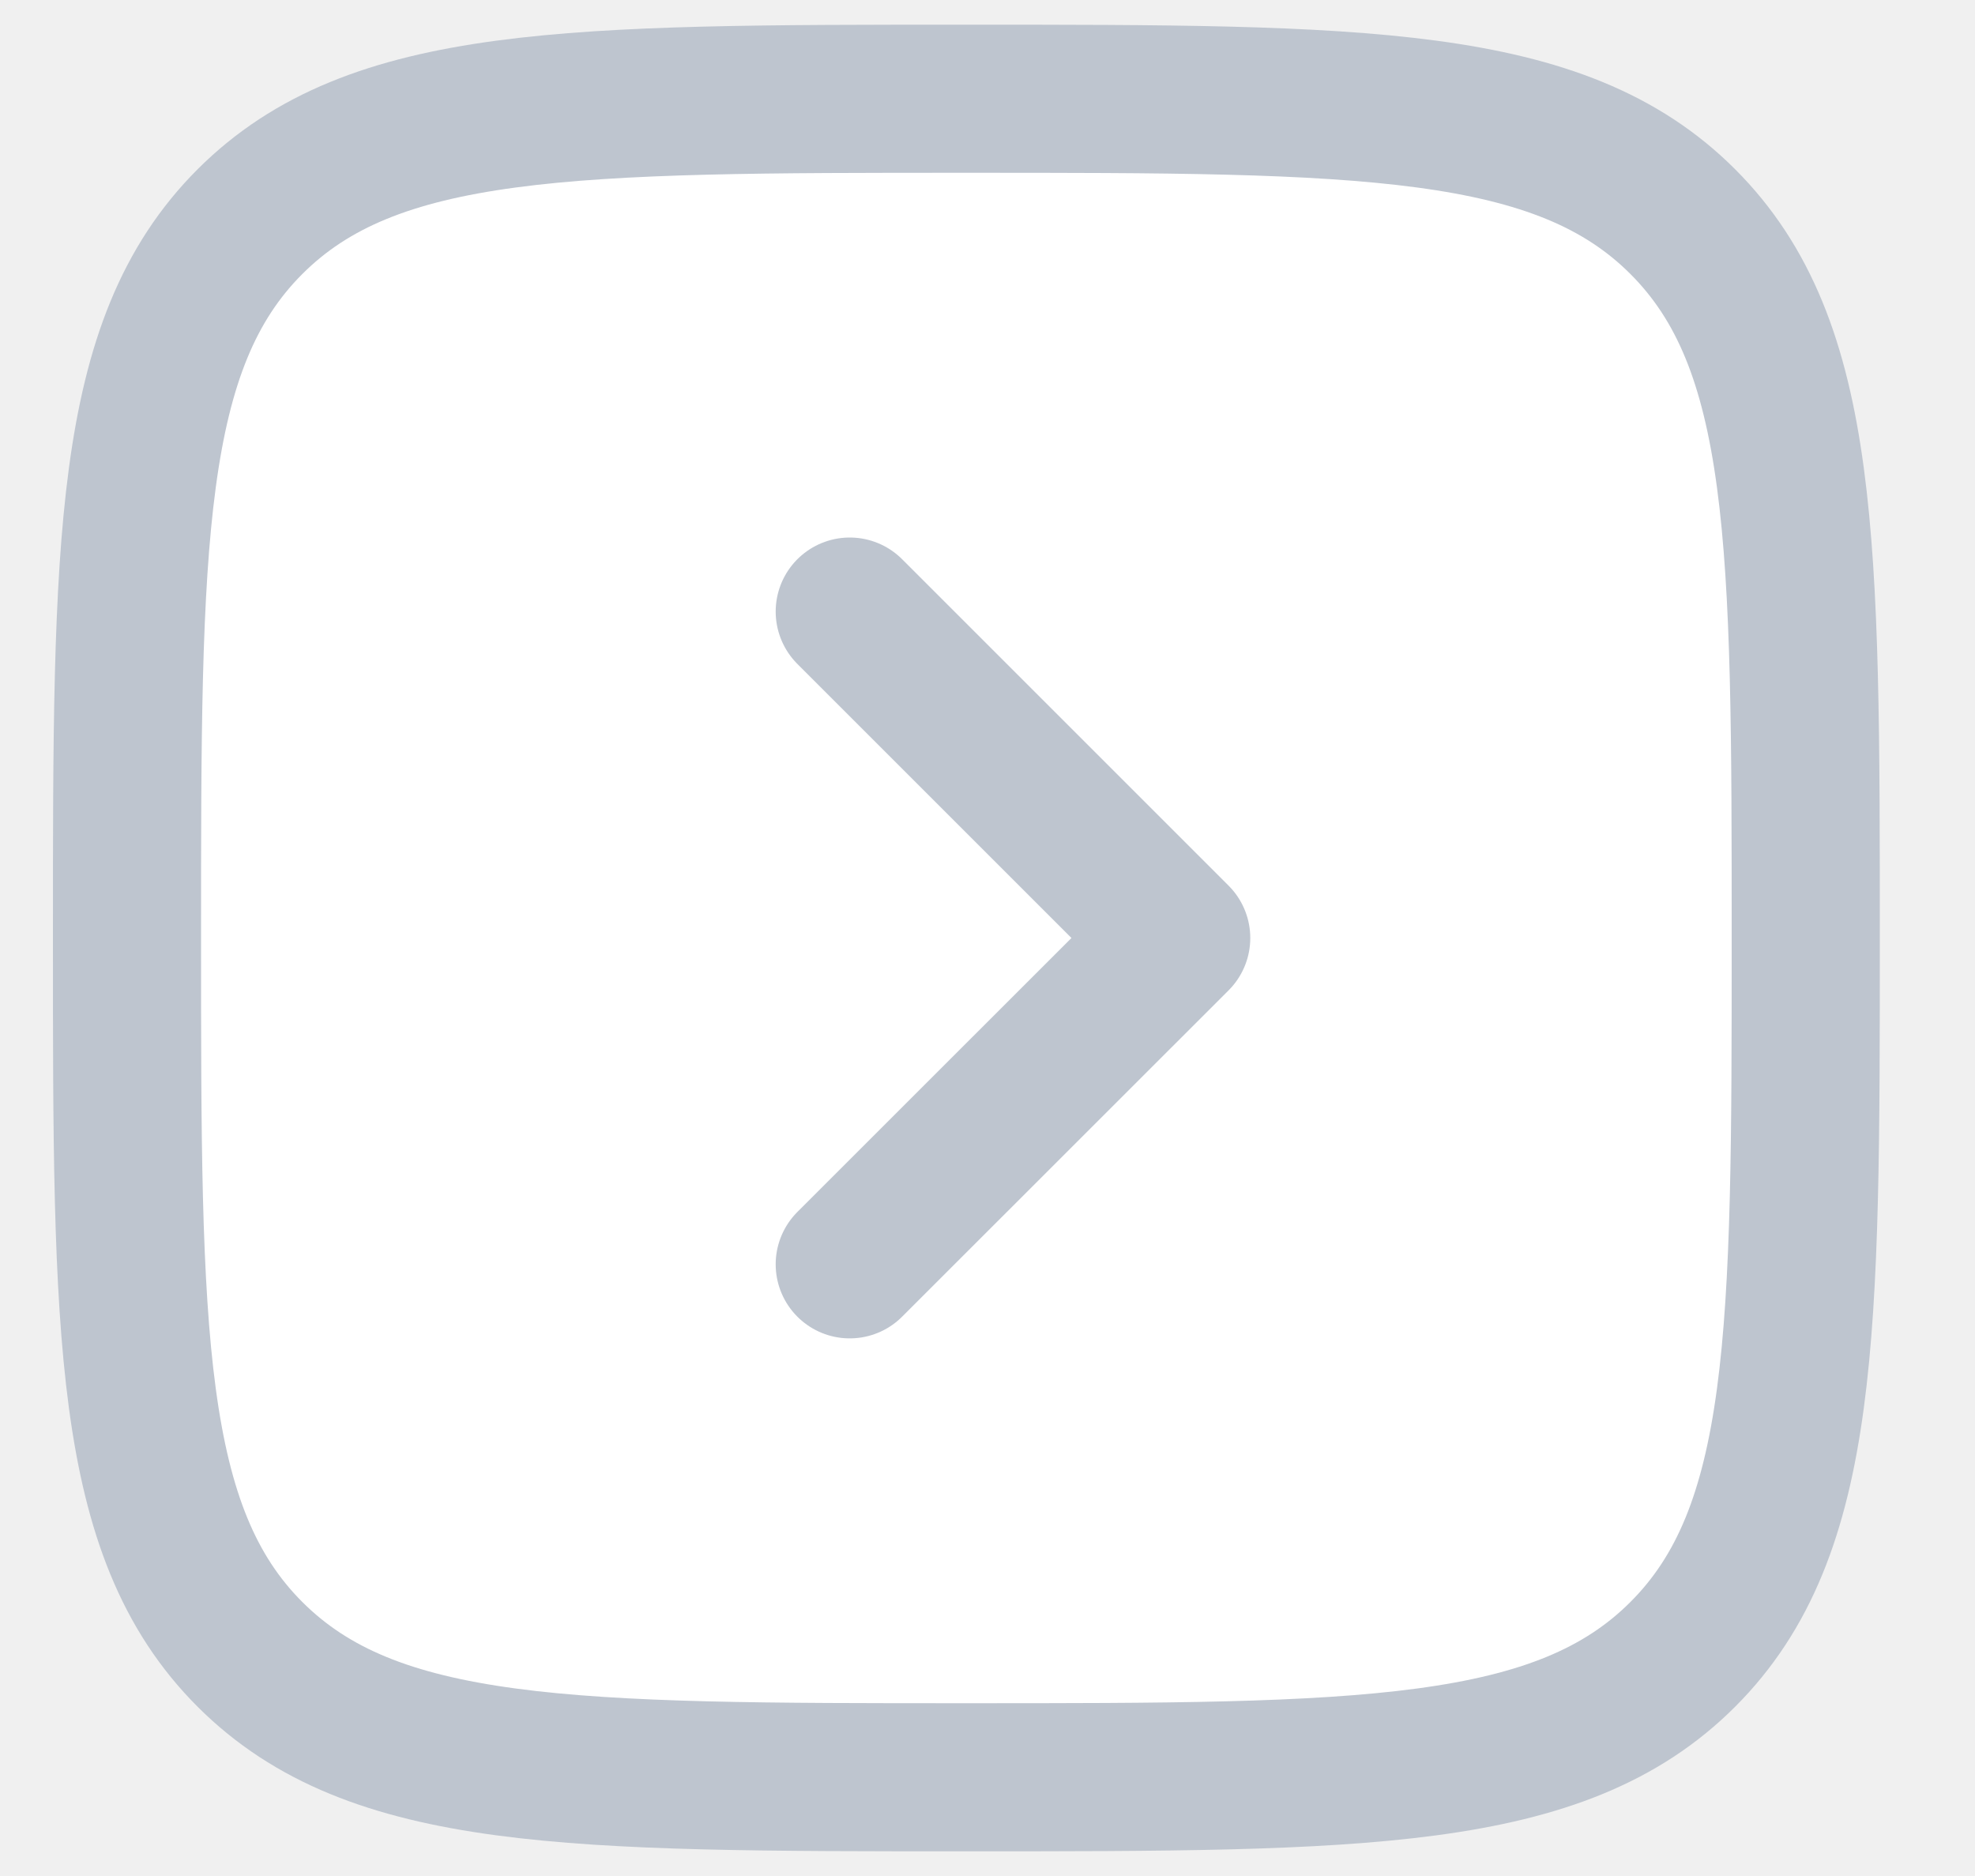
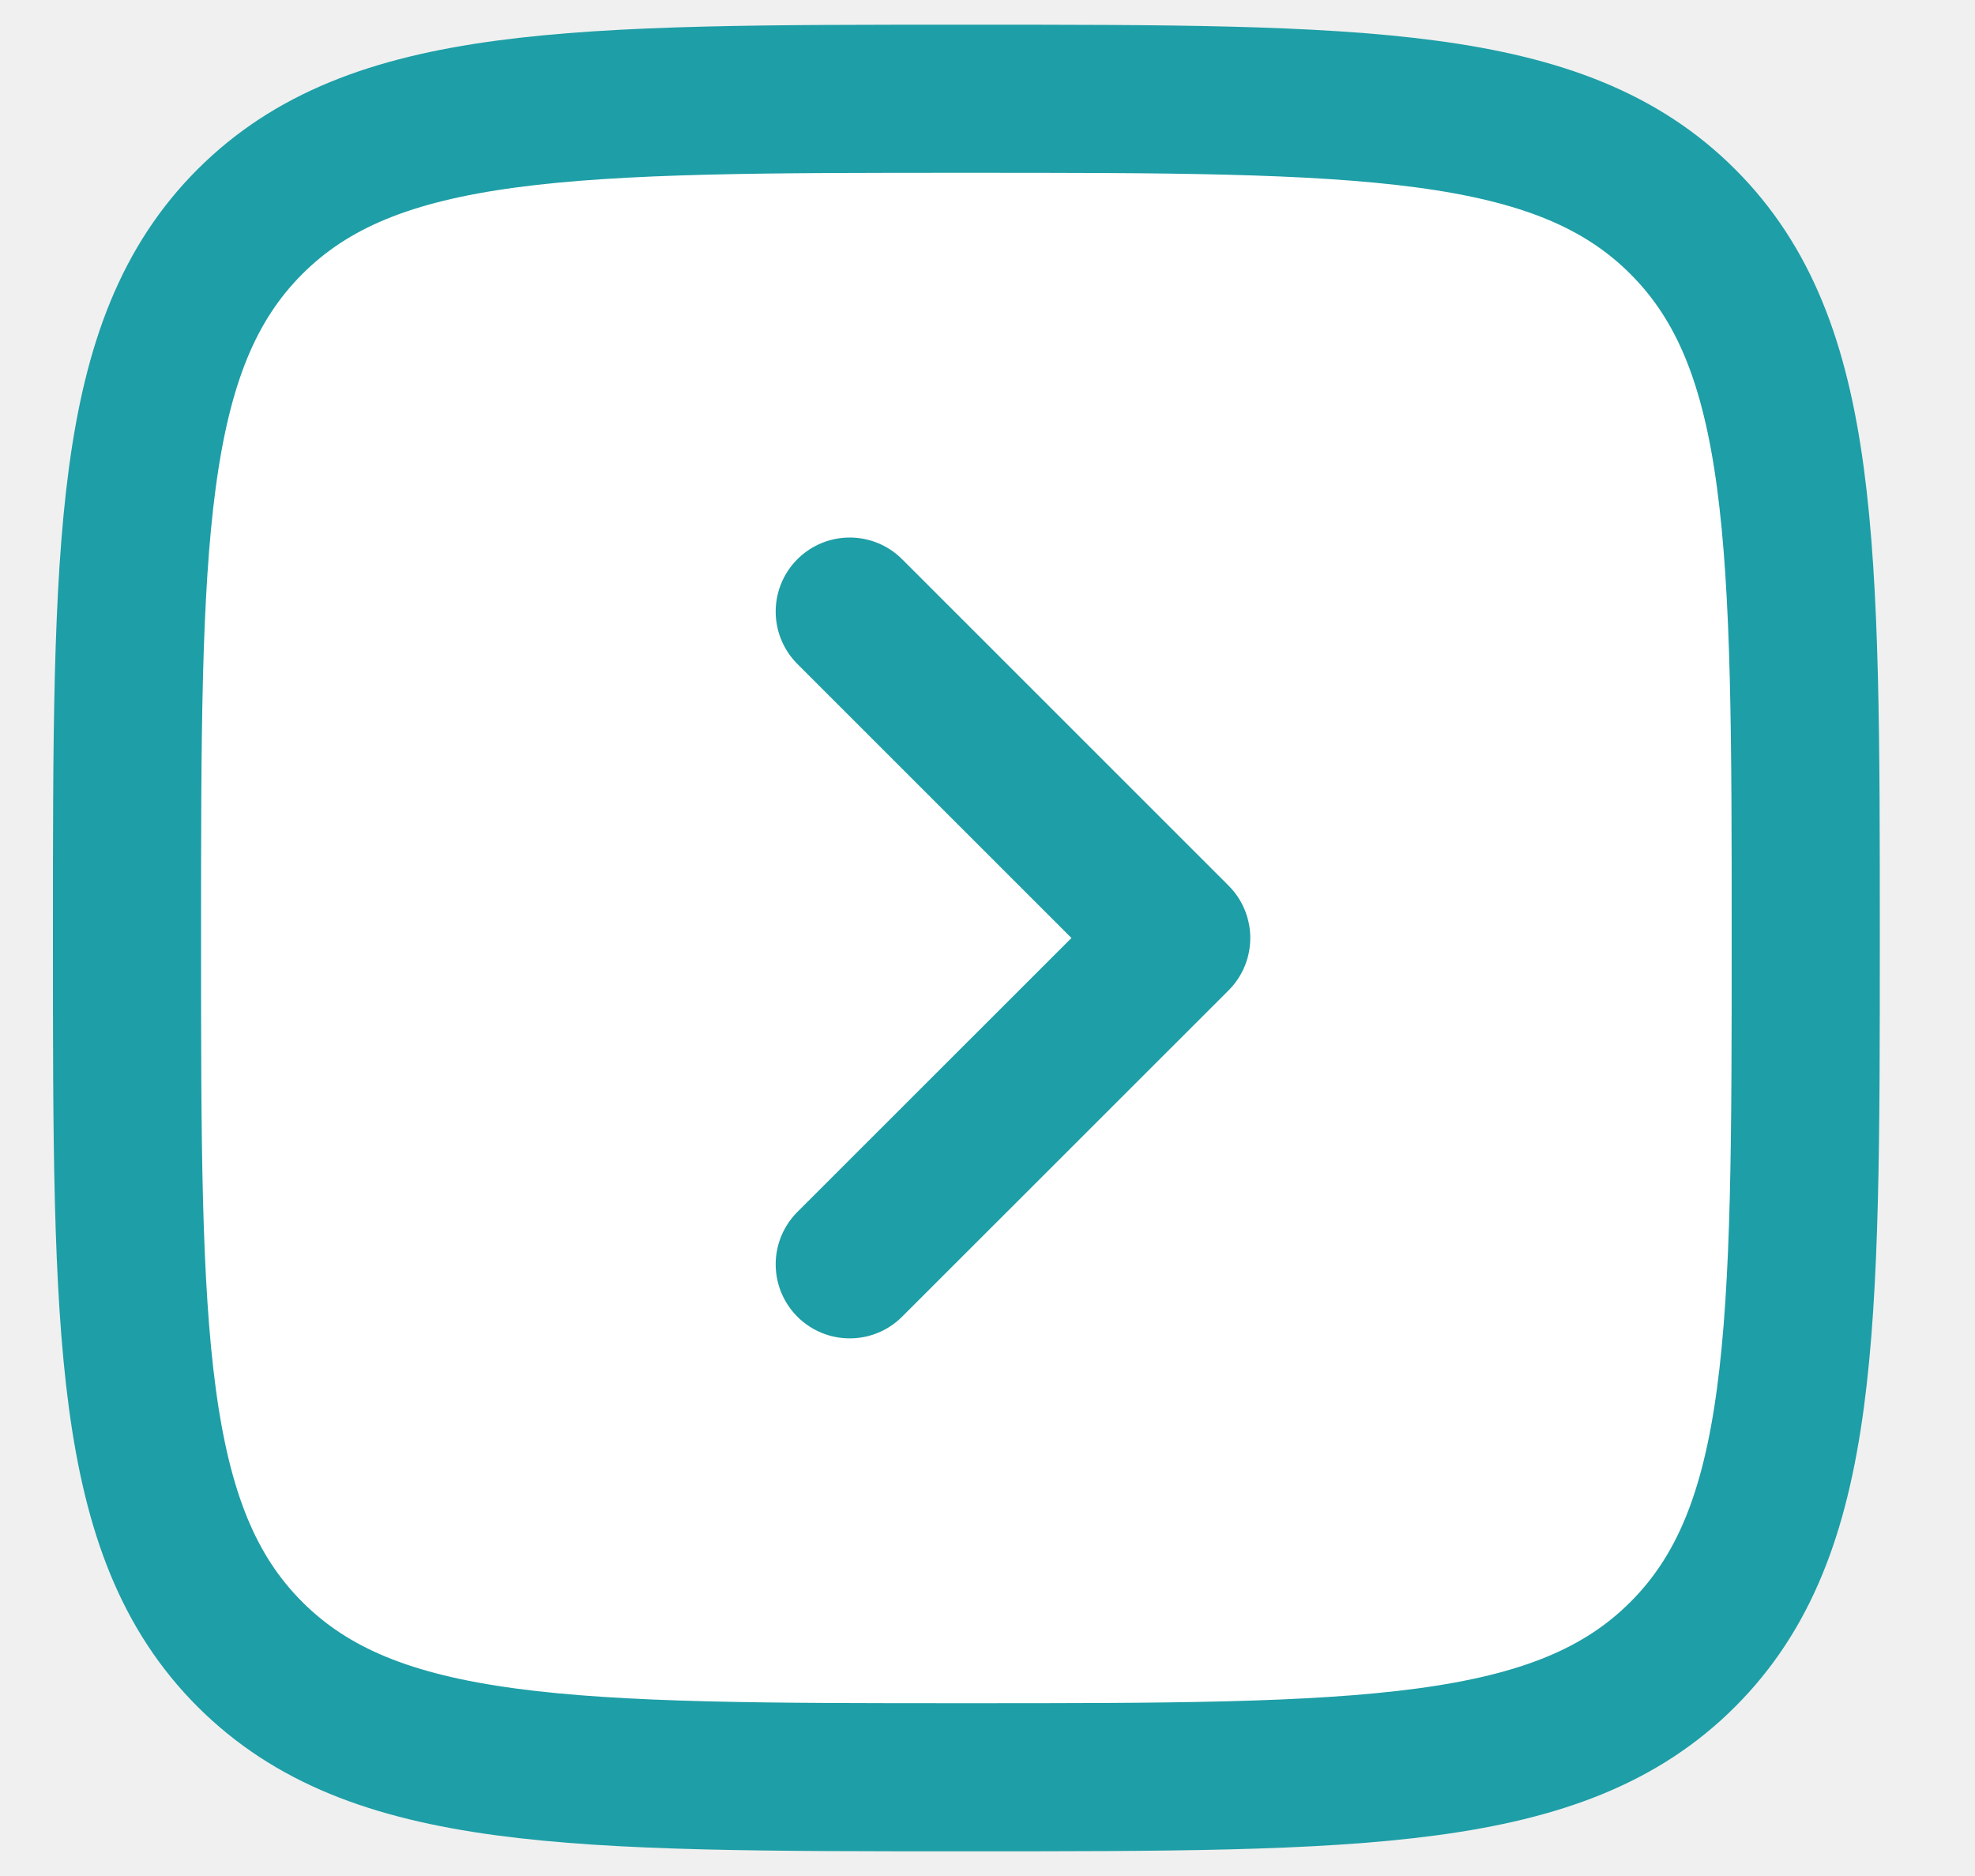
<svg xmlns="http://www.w3.org/2000/svg" width="20" height="19" viewBox="0 0 20 19" fill="none">
  <rect x="1.286" y="18" width="17" height="17" rx="4" transform="rotate(-90 1.28613 18)" fill="white" />
-   <path d="M8.605 6.194L11.911 9.5L8.605 12.805" stroke="#BEC5CF" stroke-width="1.5" stroke-linecap="round" stroke-linejoin="round" />
-   <path d="M9.786 18C5.779 18 3.776 18 2.531 16.755C1.286 15.51 1.286 13.506 1.286 9.5C1.286 5.493 1.286 3.49 2.531 2.245C3.776 1 5.78 1 9.786 1C13.793 1 15.797 1 17.041 2.245C18.286 3.49 18.286 5.494 18.286 9.5C18.286 13.507 18.286 15.51 17.041 16.755C15.797 18 13.793 18 9.786 18Z" stroke="#BEC5CF" stroke-width="1.5" stroke-linecap="round" stroke-linejoin="round" />
+   <path d="M8.605 6.194L11.911 9.5L8.605 12.805" stroke="#1E9EA6" stroke-width="1.5" stroke-linecap="round" stroke-linejoin="round" />
+   <path d="M9.786 18C5.779 18 3.776 18 2.531 16.755C1.286 15.51 1.286 13.506 1.286 9.5C1.286 5.493 1.286 3.49 2.531 2.245C3.776 1 5.78 1 9.786 1C13.793 1 15.797 1 17.041 2.245C18.286 3.49 18.286 5.494 18.286 9.5C18.286 13.507 18.286 15.51 17.041 16.755C15.797 18 13.793 18 9.786 18Z" stroke="#1E9EA6" stroke-width="1.5" stroke-linecap="round" stroke-linejoin="round" />
</svg>
